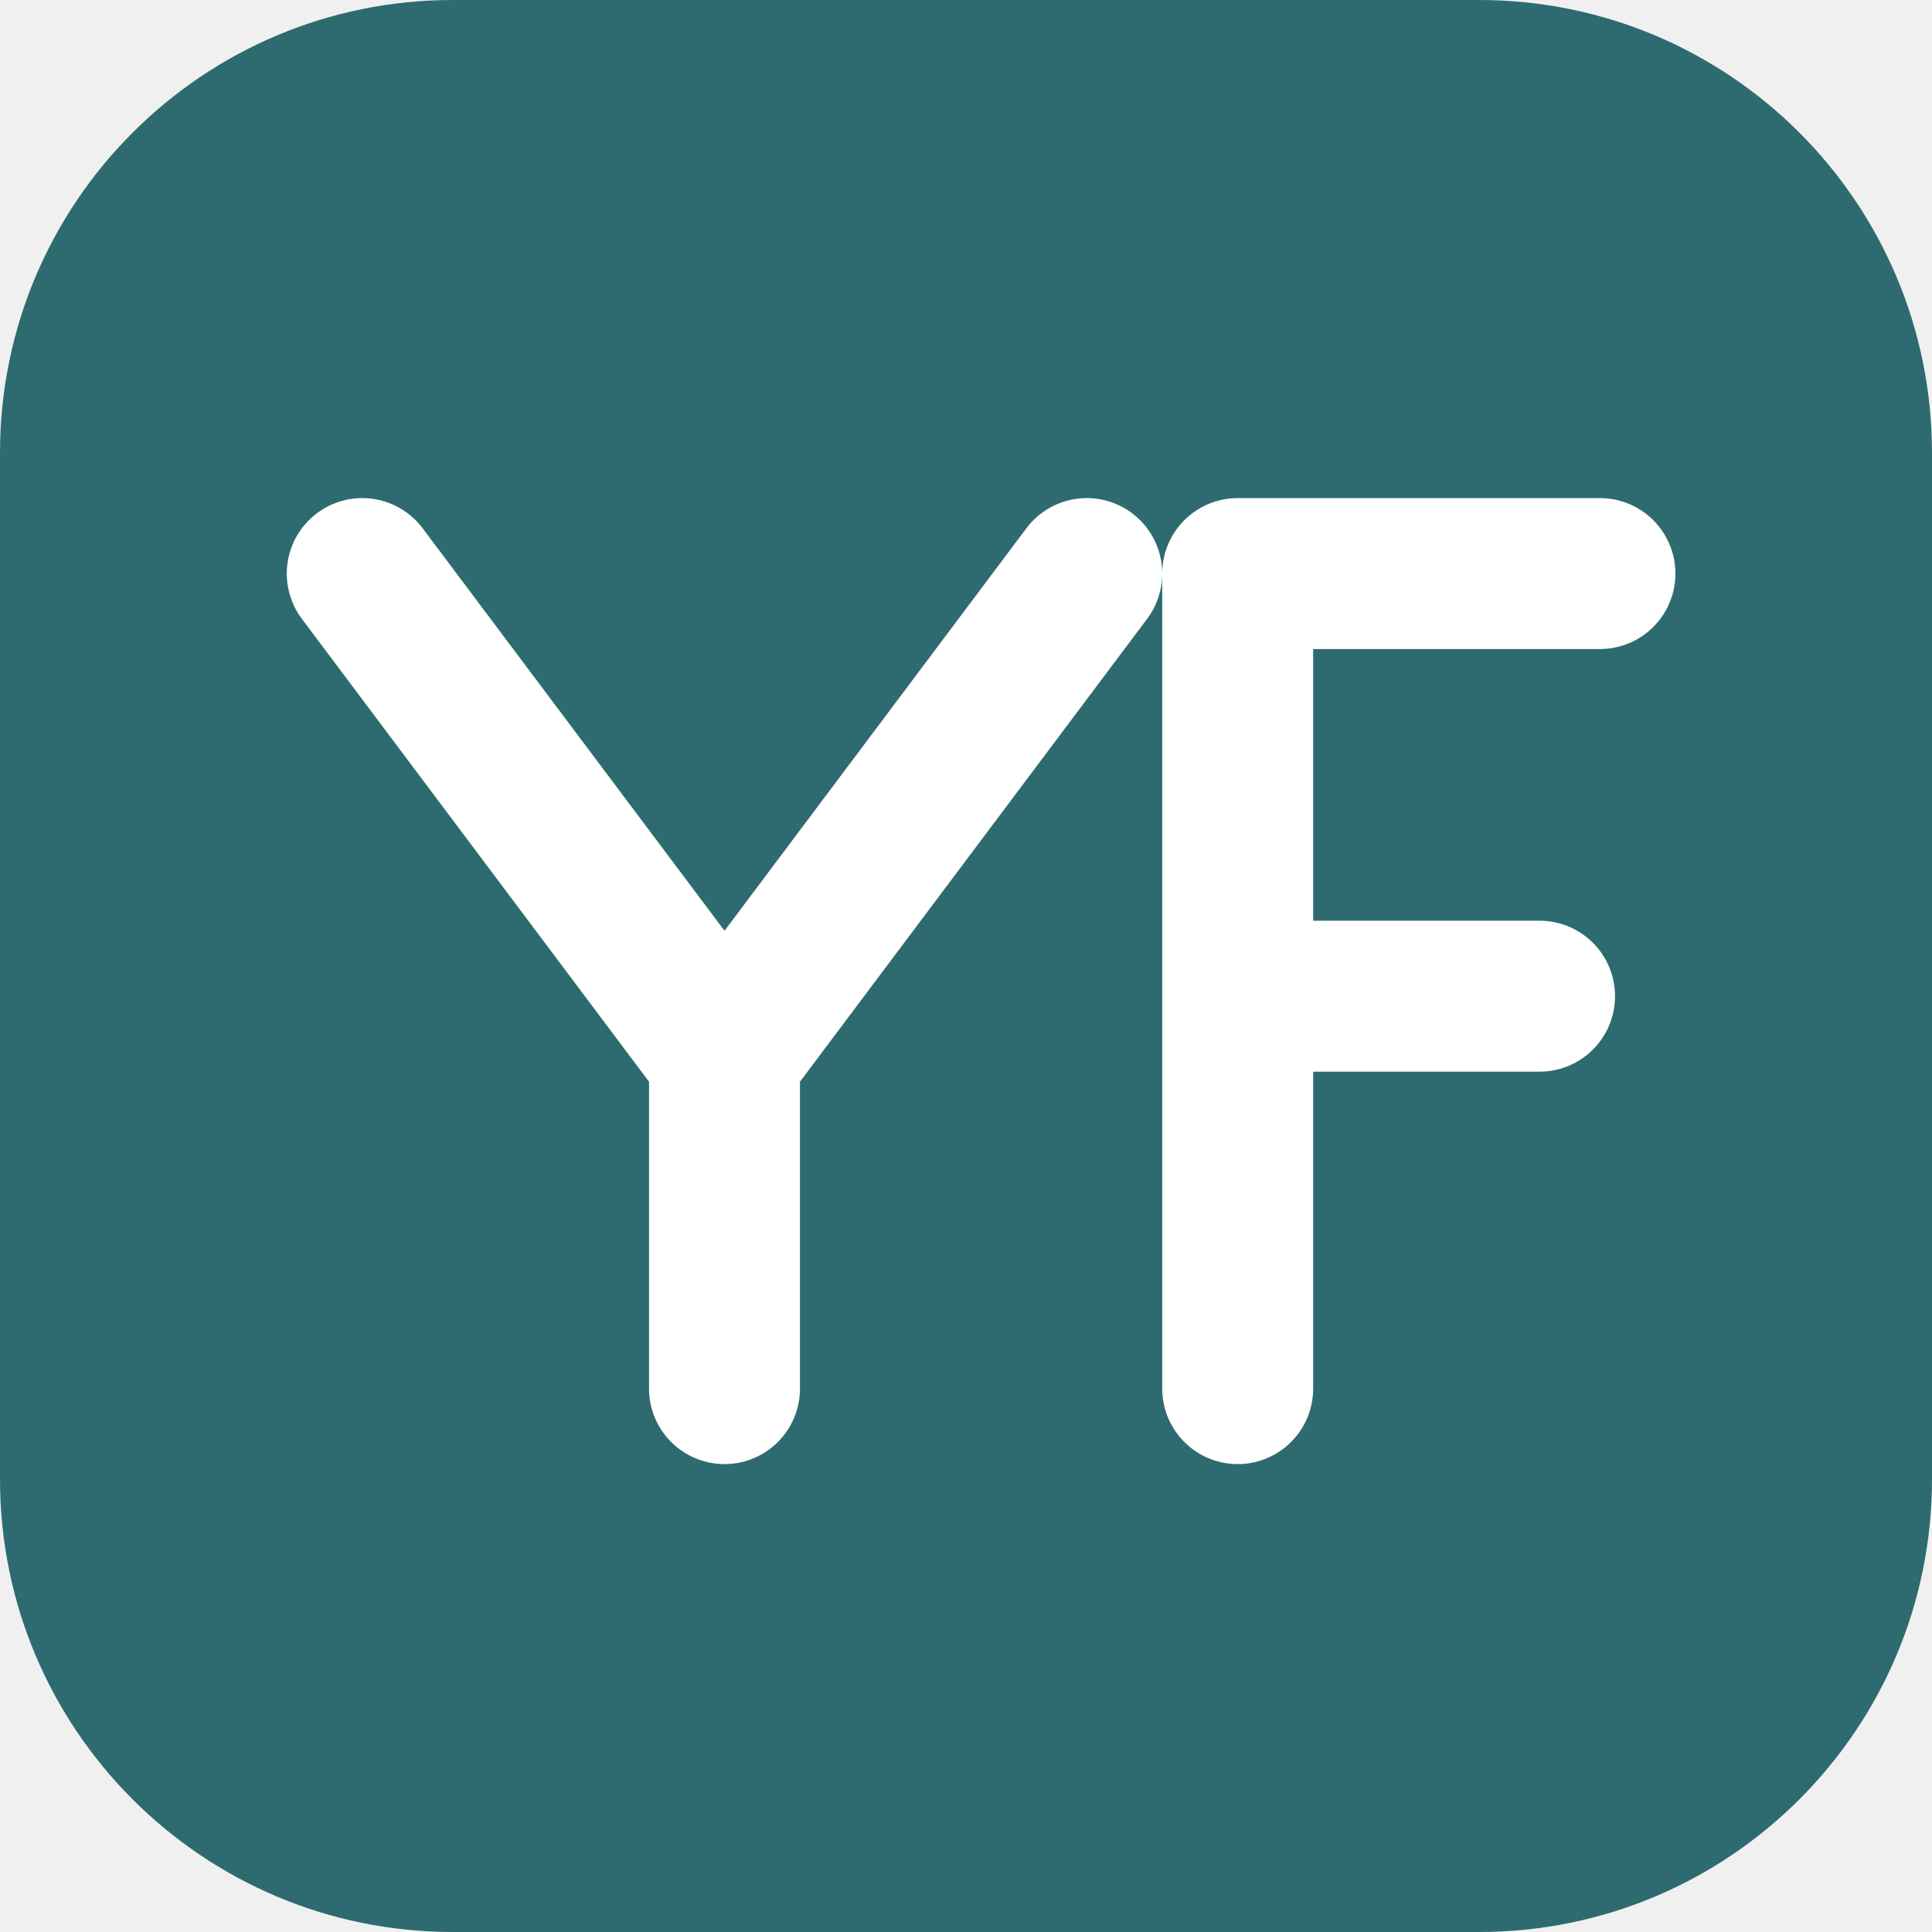
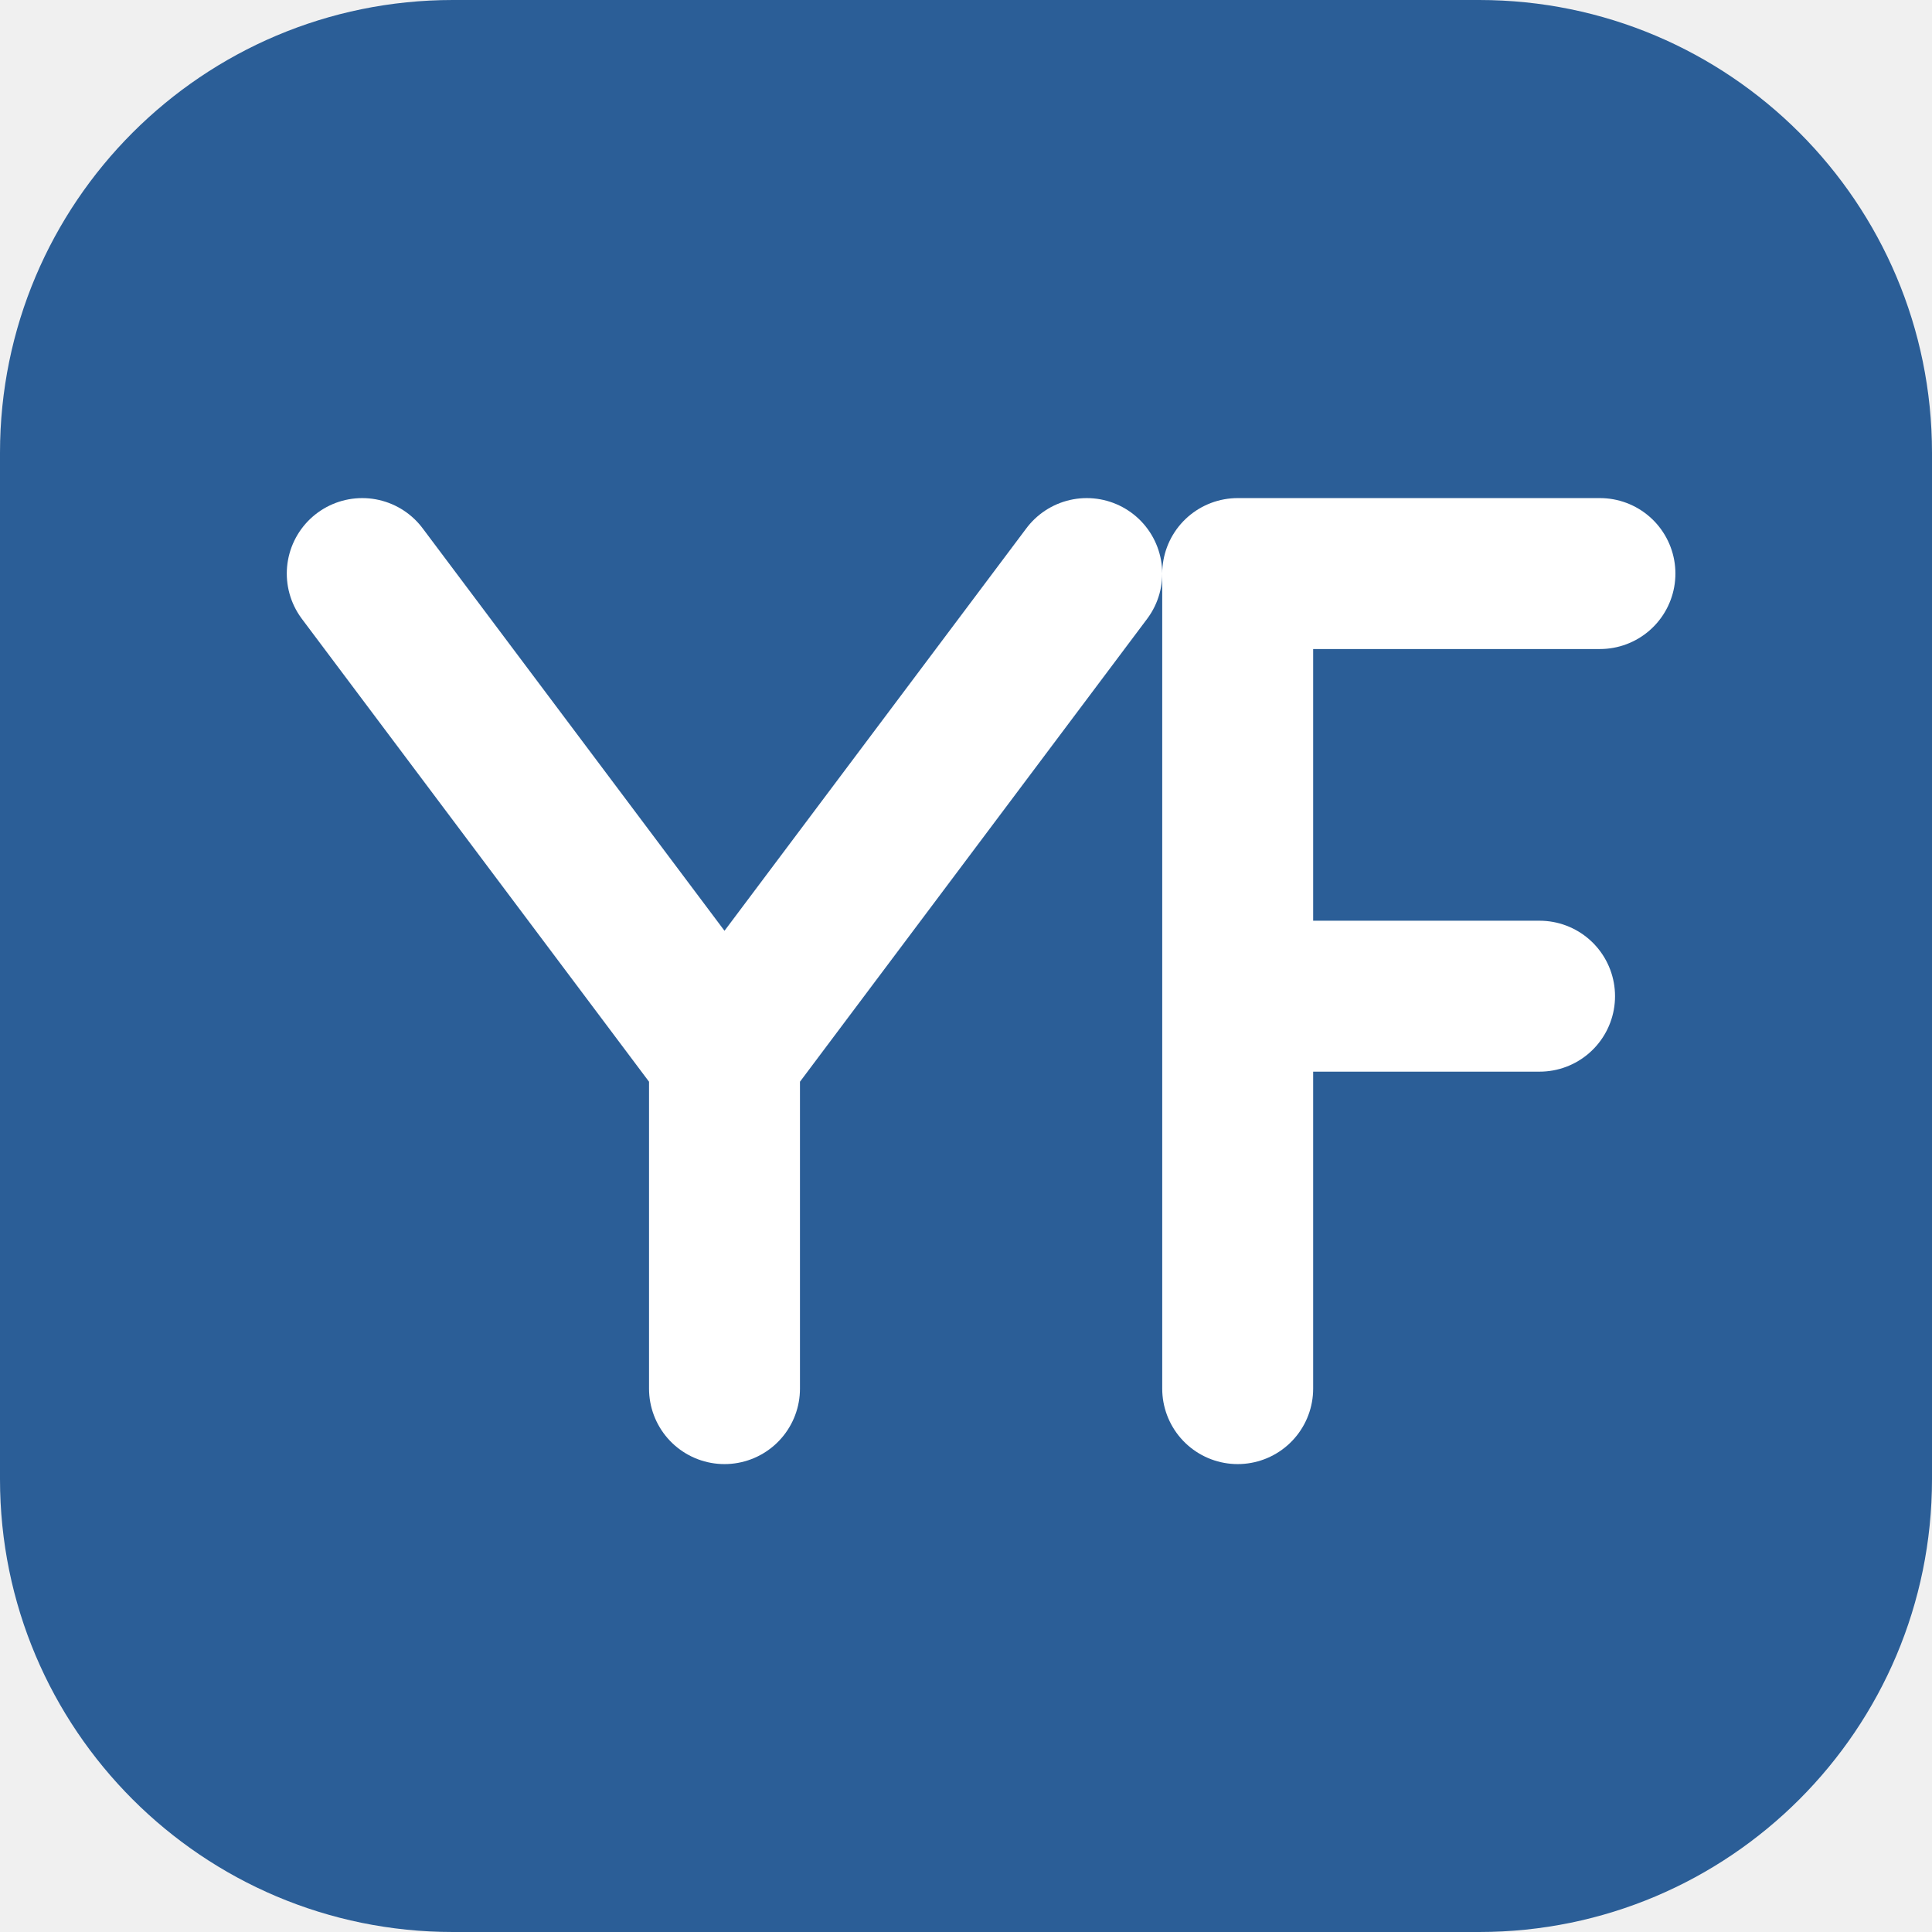
<svg xmlns="http://www.w3.org/2000/svg" viewBox="0 0 64 64" role="img" aria-label="YF">
-   <rect width="64" height="64" rx="15" fill="#2e6b70" />
+   <rect width="64" height="64" rx="15" fill="#2b5e97" />
  <path d="M12 19l12 16 12-16M24 35v11M41 19h12M41 19v27M41 33h10" fill="none" stroke="#fff" stroke-width="5" stroke-linecap="round" stroke-linejoin="round" />
</svg>
